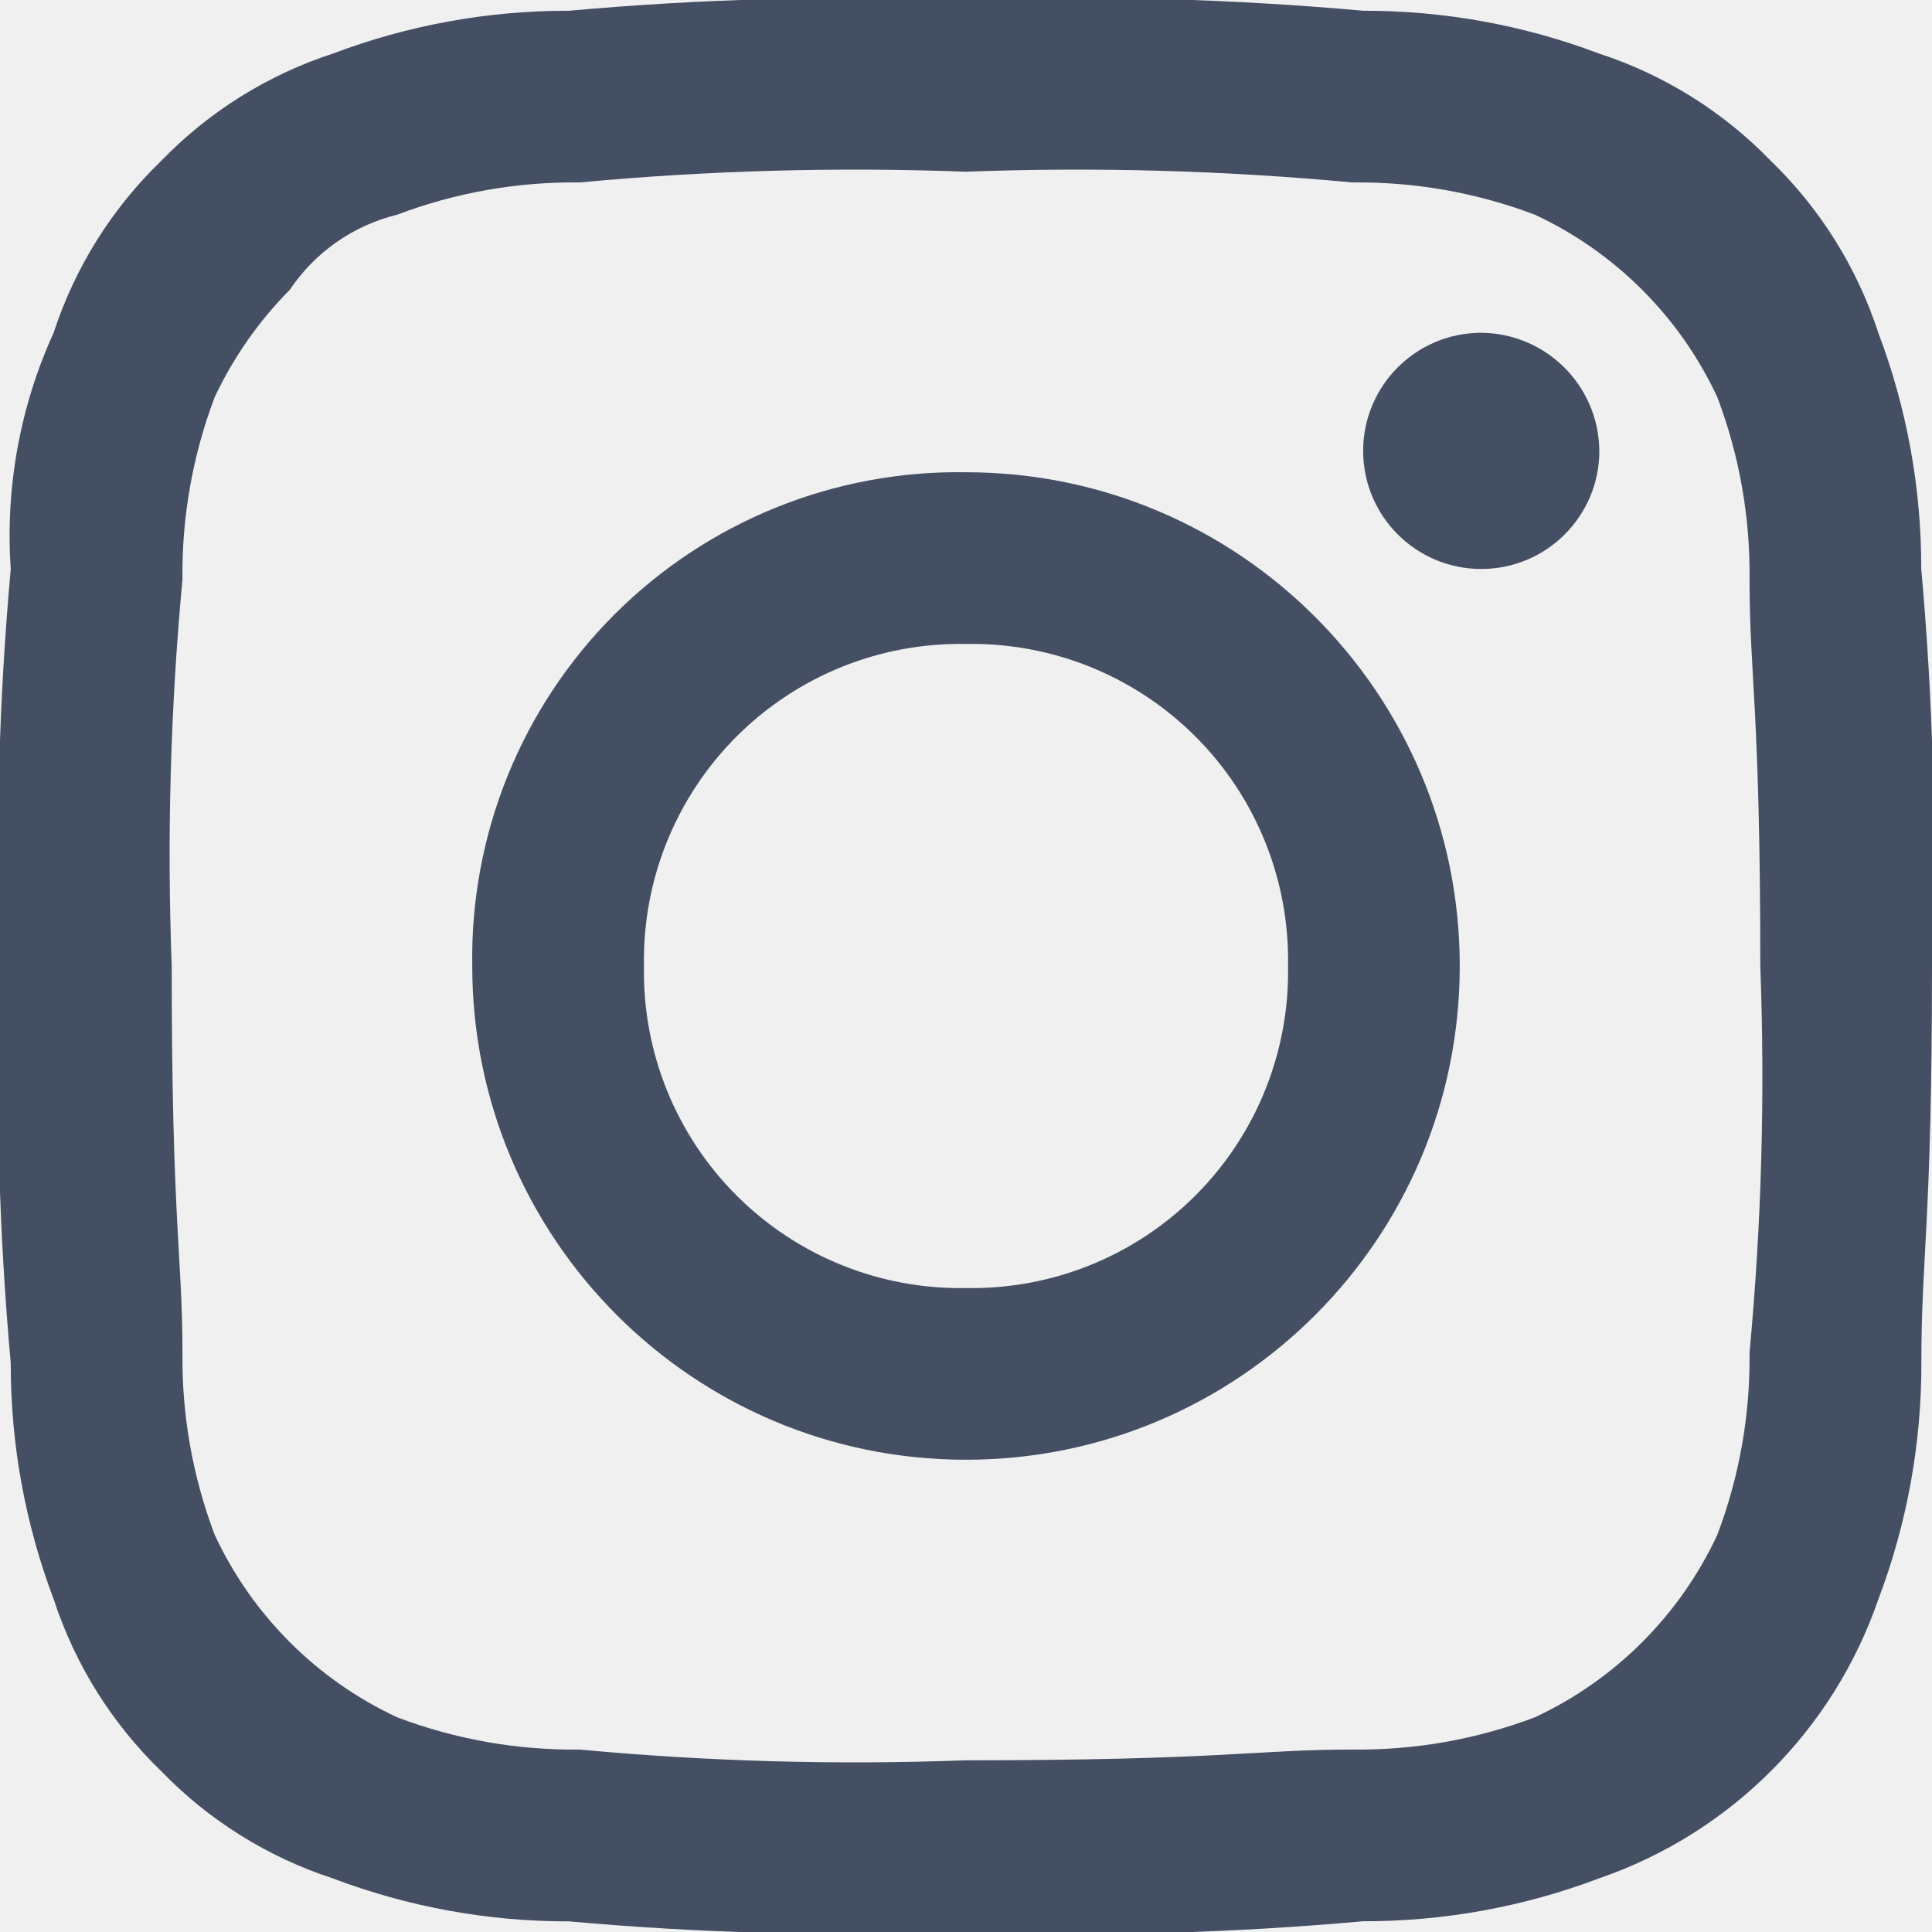
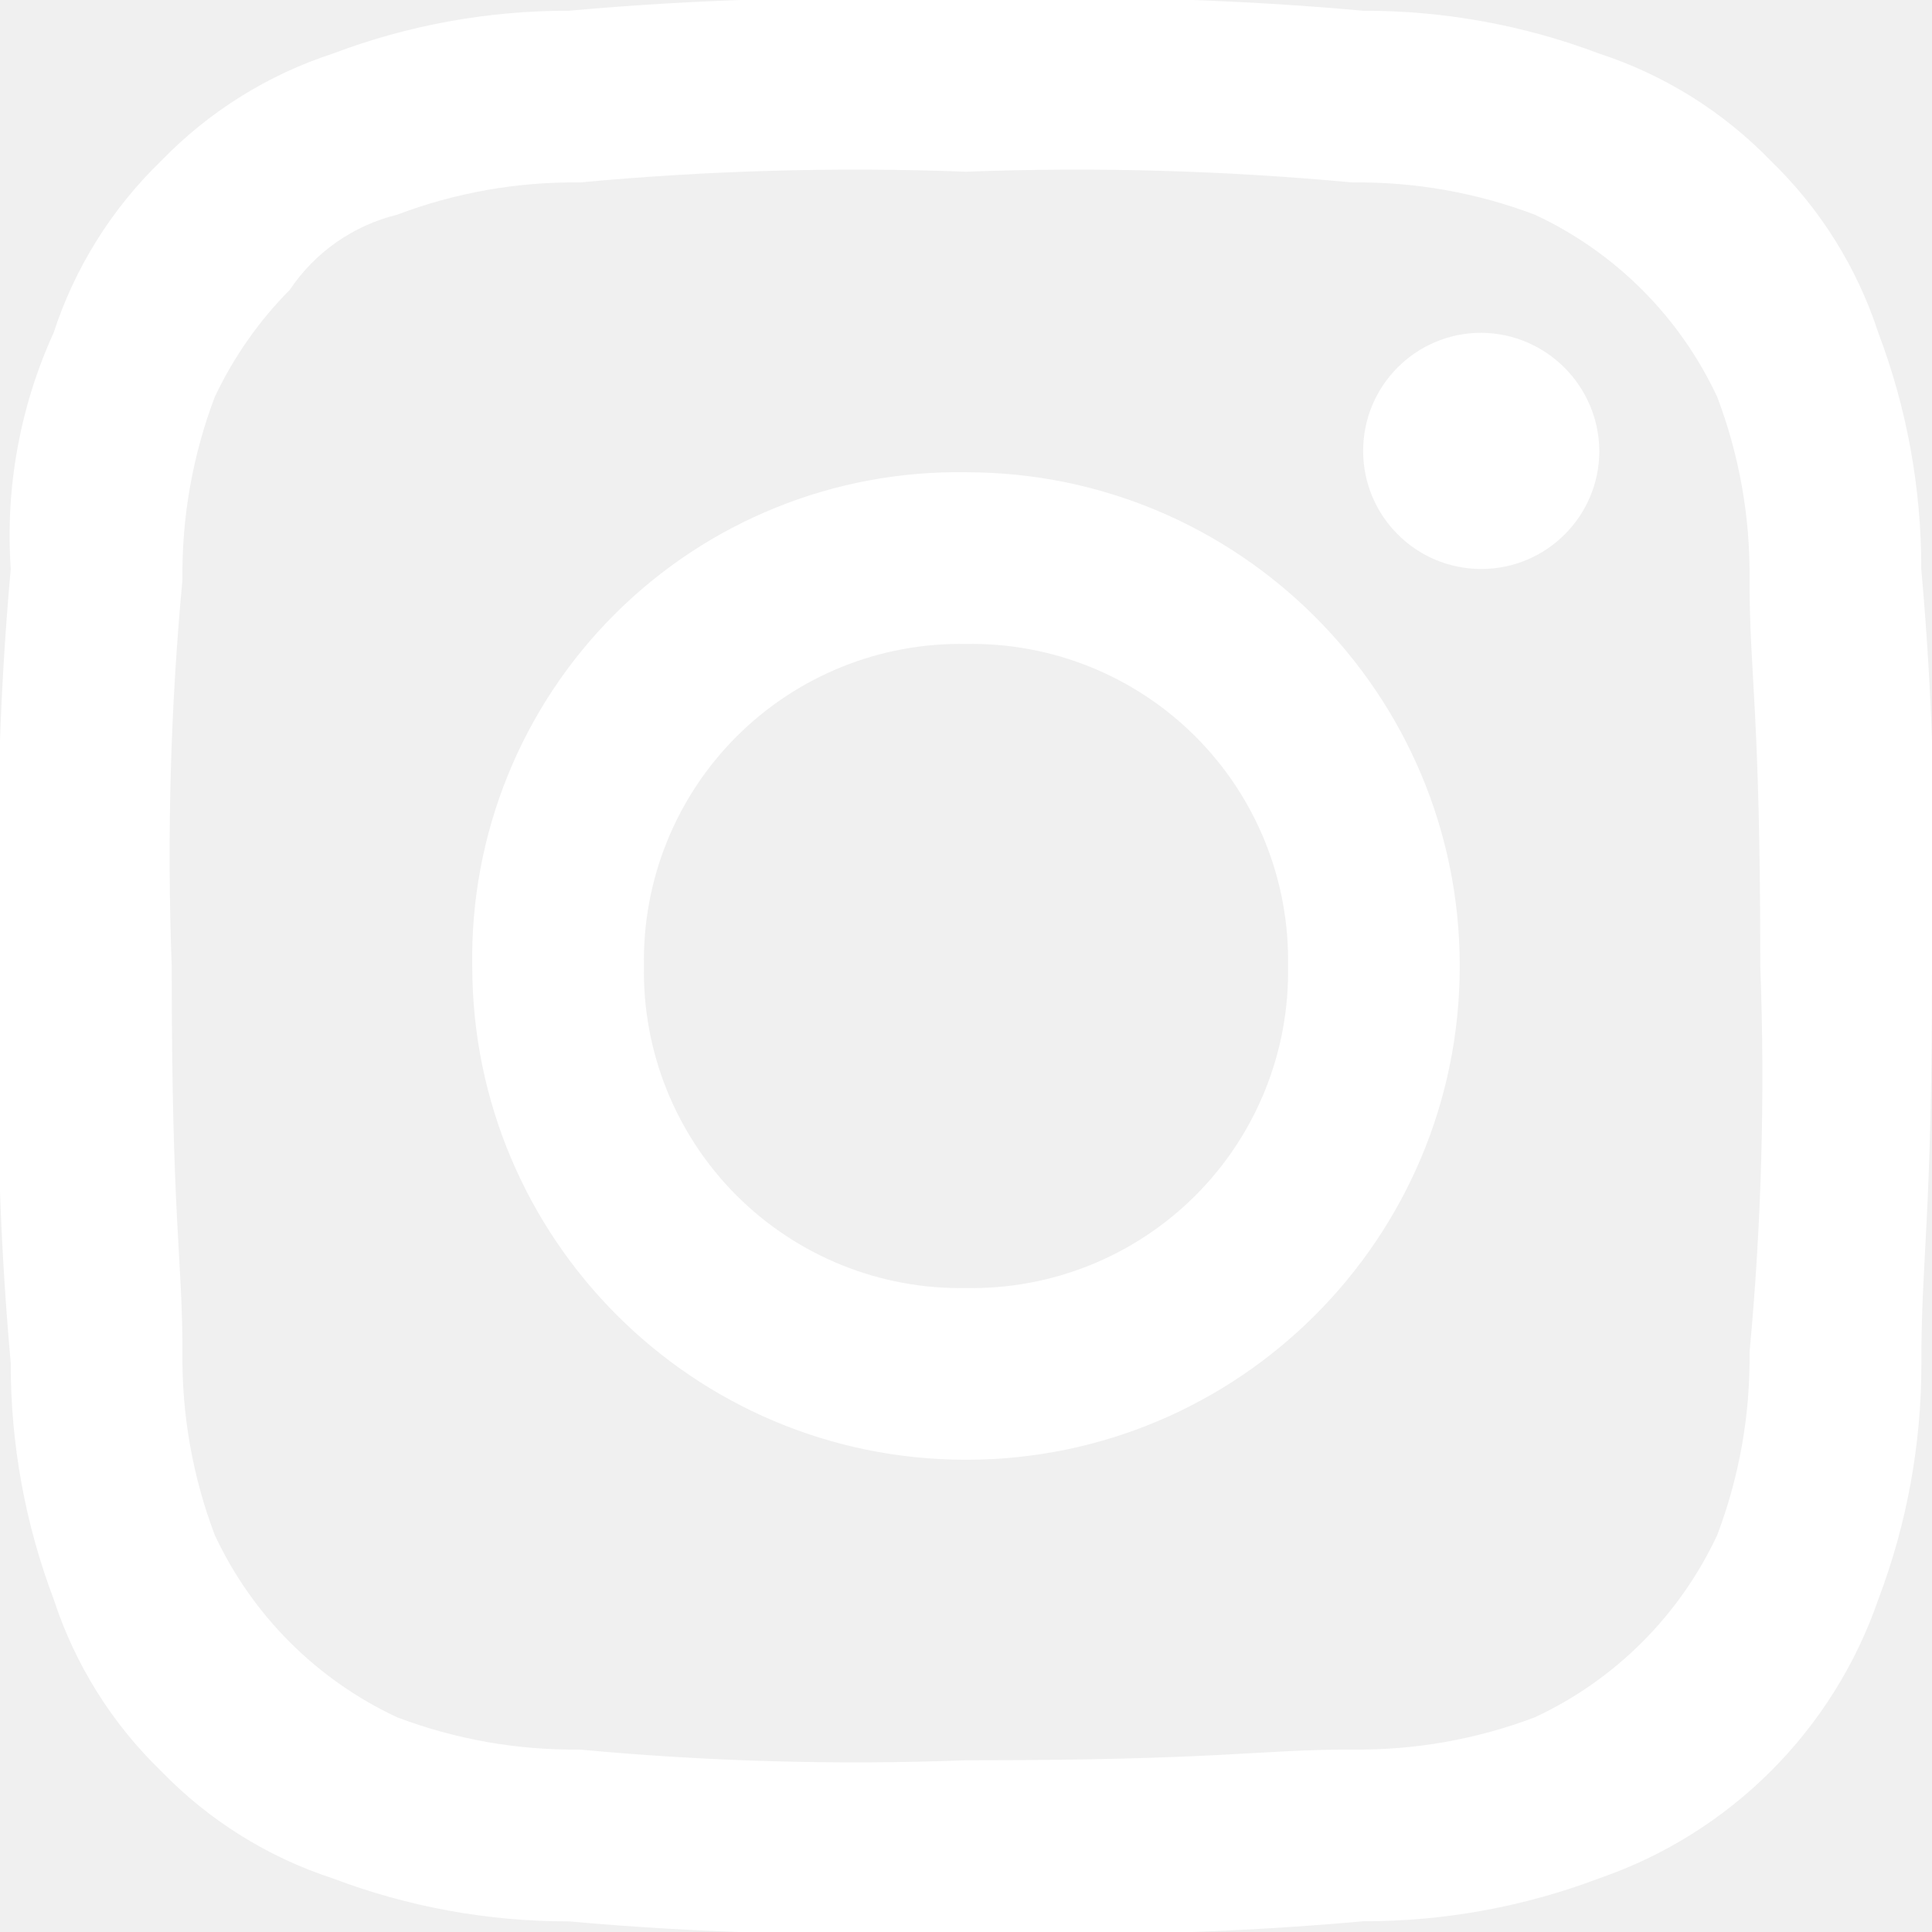
<svg xmlns="http://www.w3.org/2000/svg" width="16" height="16" viewBox="0 0 16 16">
  <defs>
    <clipPath id="clip-path">
      <rect width="16" height="16" fill="none" />
    </clipPath>
  </defs>
  <g id="Instagram" clip-path="url(#clip-path)">
-     <path id="Path_3" data-name="Path 3" d="M8,1.422a24.53,24.53,0,0,1,3.2.089,4.123,4.123,0,0,1,1.511.267,3.122,3.122,0,0,1,1.511,1.511A4.123,4.123,0,0,1,14.489,4.8c0,.8.089,1.067.089,3.2a24.53,24.53,0,0,1-.089,3.2,4.123,4.123,0,0,1-.267,1.511,3.122,3.122,0,0,1-1.511,1.511,4.123,4.123,0,0,1-1.511.267c-.8,0-1.067.089-3.2.089a24.53,24.53,0,0,1-3.2-.089,4.123,4.123,0,0,1-1.511-.267,3.122,3.122,0,0,1-1.511-1.511A4.123,4.123,0,0,1,1.511,11.2c0-.8-.089-1.067-.089-3.2a24.53,24.53,0,0,1,.089-3.2,4.123,4.123,0,0,1,.267-1.511A3.192,3.192,0,0,1,2.4,2.4a1.5,1.5,0,0,1,.889-.622A4.123,4.123,0,0,1,4.8,1.511,24.53,24.53,0,0,1,8,1.422M8,0A26.264,26.264,0,0,0,4.711.089,5.488,5.488,0,0,0,2.756.444a3.48,3.48,0,0,0-1.422.889A3.48,3.48,0,0,0,.444,2.756,4.05,4.05,0,0,0,.089,4.711,26.264,26.264,0,0,0,0,8a26.264,26.264,0,0,0,.089,3.289,5.488,5.488,0,0,0,.356,1.956,3.48,3.48,0,0,0,.889,1.422,3.48,3.48,0,0,0,1.422.889,5.488,5.488,0,0,0,1.956.356A26.264,26.264,0,0,0,8,16a26.264,26.264,0,0,0,3.289-.089,5.488,5.488,0,0,0,1.956-.356,3.729,3.729,0,0,0,2.311-2.311,5.488,5.488,0,0,0,.356-1.956C15.911,10.4,16,10.133,16,8a26.264,26.264,0,0,0-.089-3.289,5.488,5.488,0,0,0-.356-1.956,3.48,3.48,0,0,0-.889-1.422A3.48,3.48,0,0,0,13.244.444,5.488,5.488,0,0,0,11.289.089,26.264,26.264,0,0,0,8,0M8,3.911A4.023,4.023,0,0,0,3.911,8,4.089,4.089,0,1,0,8,3.911m0,6.756A2.619,2.619,0,0,1,5.333,8,2.619,2.619,0,0,1,8,5.333,2.619,2.619,0,0,1,10.667,8,2.619,2.619,0,0,1,8,10.667m4.267-7.911a.978.978,0,1,0,.978.978.986.986,0,0,0-.978-.978" fill="#454f63" fill-rule="evenodd" />
+     <path id="Path_3" data-name="Path 3" d="M8,1.422a24.53,24.53,0,0,1,3.2.089,4.123,4.123,0,0,1,1.511.267,3.122,3.122,0,0,1,1.511,1.511A4.123,4.123,0,0,1,14.489,4.8c0,.8.089,1.067.089,3.2a24.53,24.53,0,0,1-.089,3.2,4.123,4.123,0,0,1-.267,1.511,3.122,3.122,0,0,1-1.511,1.511,4.123,4.123,0,0,1-1.511.267c-.8,0-1.067.089-3.2.089a24.53,24.53,0,0,1-3.2-.089,4.123,4.123,0,0,1-1.511-.267,3.122,3.122,0,0,1-1.511-1.511A4.123,4.123,0,0,1,1.511,11.2c0-.8-.089-1.067-.089-3.2a24.53,24.53,0,0,1,.089-3.2,4.123,4.123,0,0,1,.267-1.511A3.192,3.192,0,0,1,2.4,2.4a1.5,1.5,0,0,1,.889-.622A4.123,4.123,0,0,1,4.8,1.511,24.53,24.53,0,0,1,8,1.422M8,0A26.264,26.264,0,0,0,4.711.089,5.488,5.488,0,0,0,2.756.444a3.48,3.48,0,0,0-1.422.889A3.48,3.48,0,0,0,.444,2.756,4.05,4.05,0,0,0,.089,4.711,26.264,26.264,0,0,0,0,8a26.264,26.264,0,0,0,.089,3.289,5.488,5.488,0,0,0,.356,1.956,3.48,3.48,0,0,0,.889,1.422,3.48,3.48,0,0,0,1.422.889,5.488,5.488,0,0,0,1.956.356A26.264,26.264,0,0,0,8,16a26.264,26.264,0,0,0,3.289-.089,5.488,5.488,0,0,0,1.956-.356,3.729,3.729,0,0,0,2.311-2.311,5.488,5.488,0,0,0,.356-1.956C15.911,10.4,16,10.133,16,8a26.264,26.264,0,0,0-.089-3.289,5.488,5.488,0,0,0-.356-1.956,3.48,3.48,0,0,0-.889-1.422A3.48,3.48,0,0,0,13.244.444,5.488,5.488,0,0,0,11.289.089,26.264,26.264,0,0,0,8,0M8,3.911A4.023,4.023,0,0,0,3.911,8,4.089,4.089,0,1,0,8,3.911m0,6.756A2.619,2.619,0,0,1,5.333,8,2.619,2.619,0,0,1,8,5.333,2.619,2.619,0,0,1,10.667,8,2.619,2.619,0,0,1,8,10.667m4.267-7.911a.978.978,0,1,0,.978.978.986.986,0,0,0-.978-.978" fill="#fff" fill-rule="evenodd" />
  </g>
</svg>
